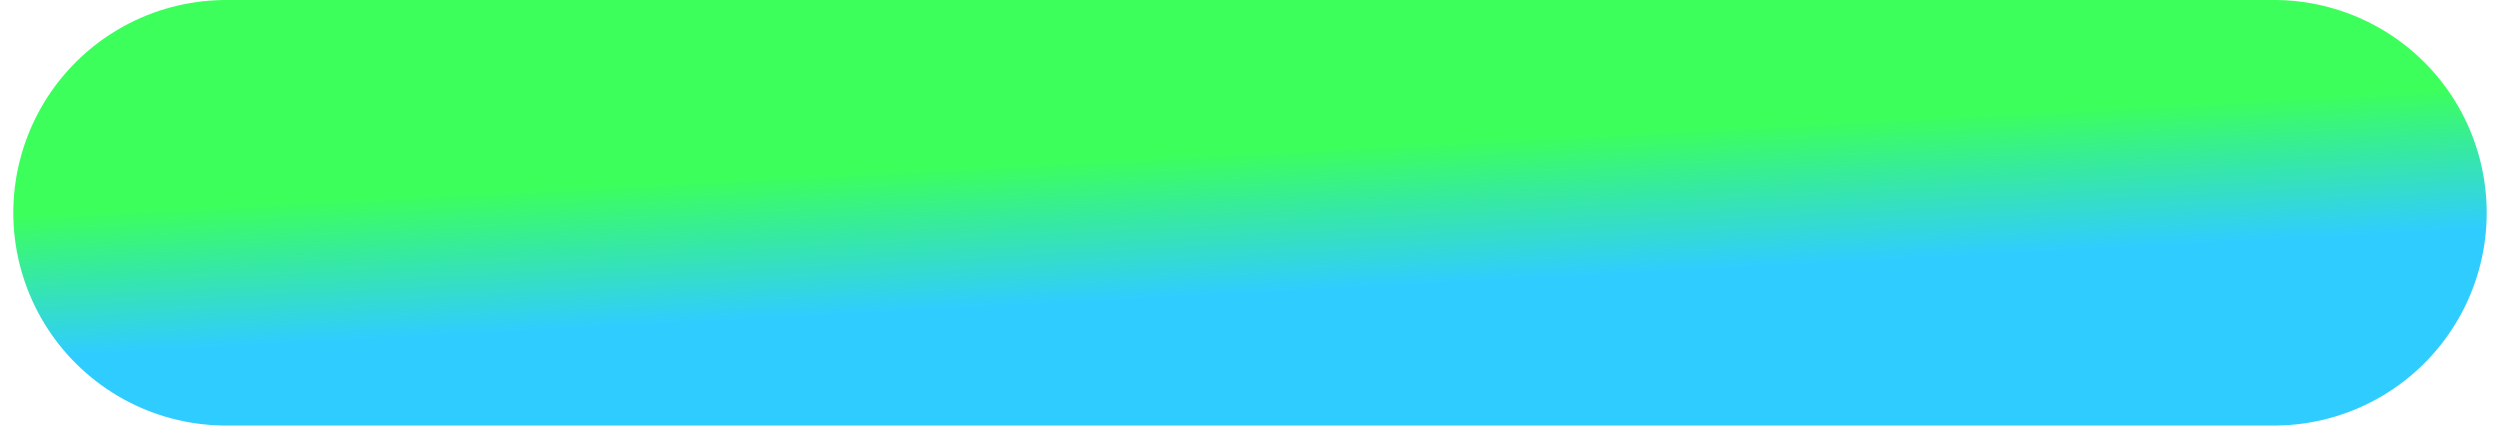
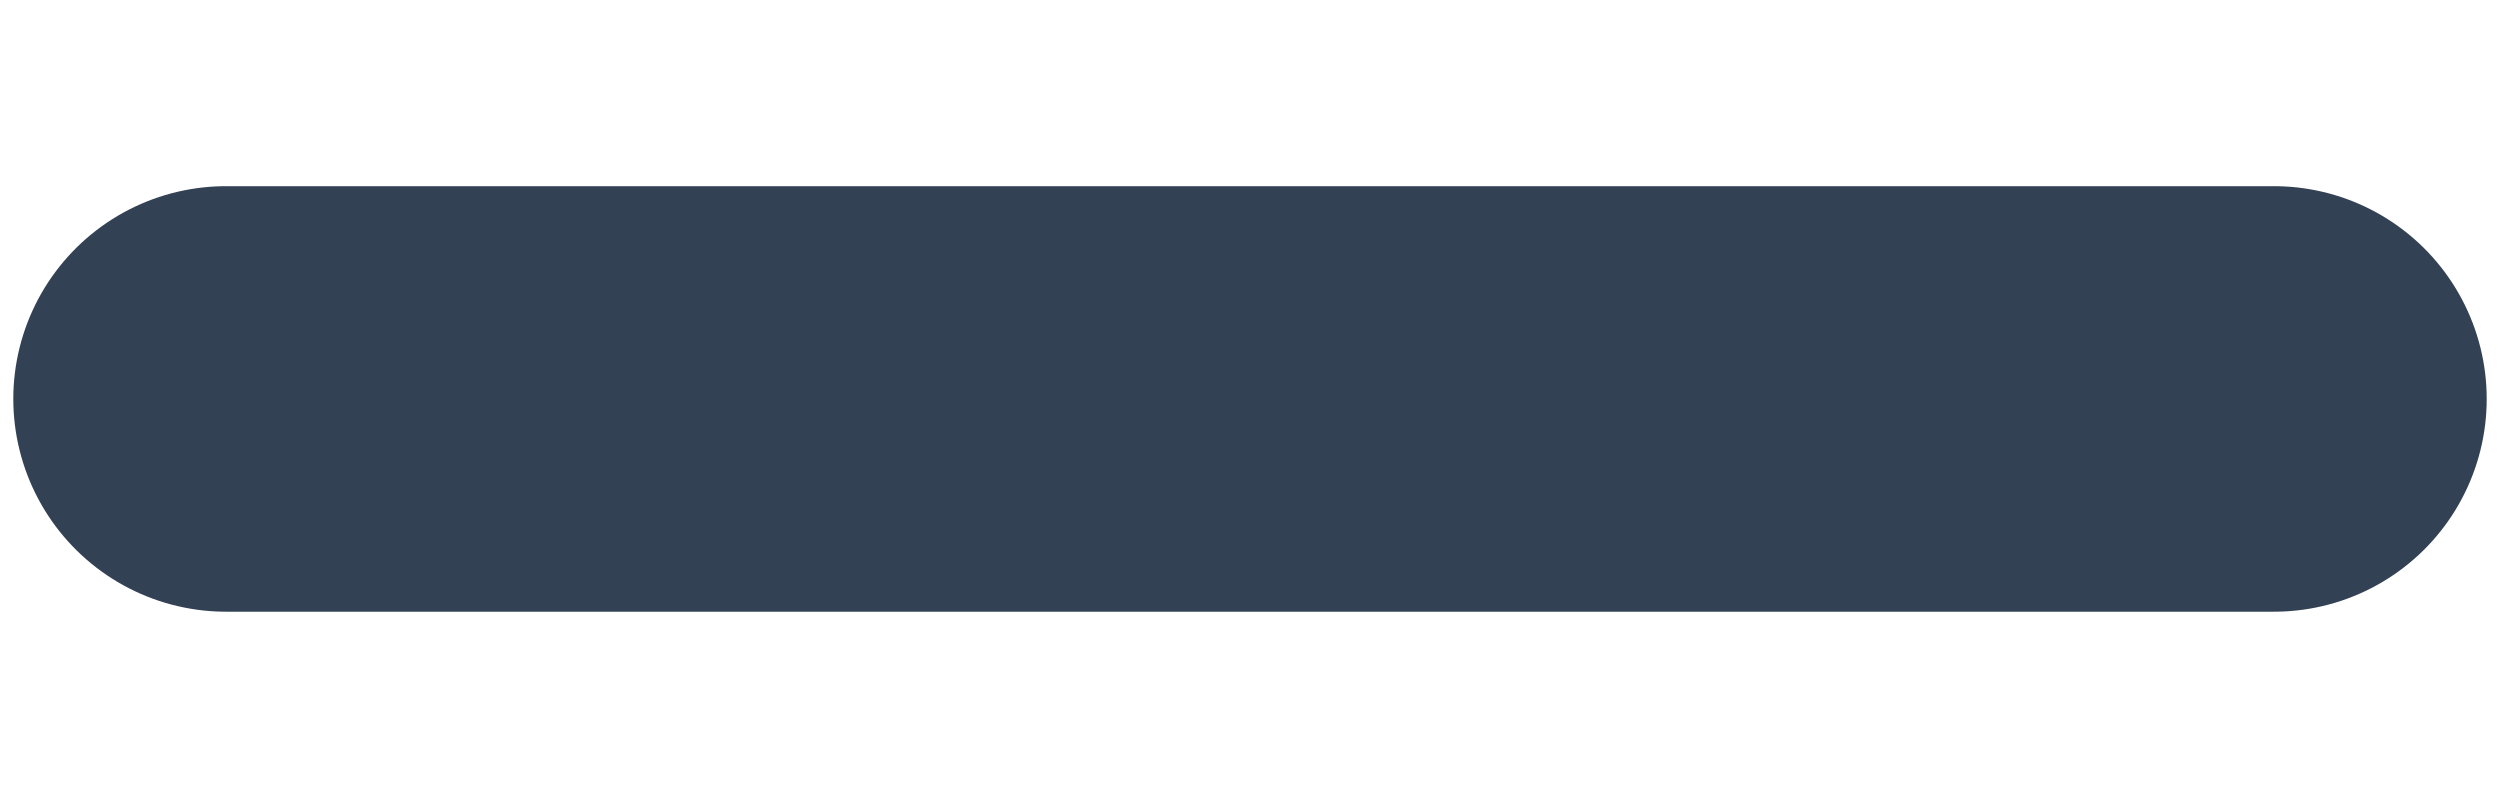
- <svg xmlns="http://www.w3.org/2000/svg" width="94" height="16" viewBox="0 0 94 16" fill="none">
+ <svg xmlns="http://www.w3.org/2000/svg" width="94" height="30" viewBox="0 0 94 16" fill="none">
  <path d="M8.5 8H85.5" stroke="url(#paint0_linear_2_37580)" stroke-width="16" stroke-linecap="round" />
  <defs>
    <linearGradient id="paint0_linear_2_37580" x1="2.526" y1="8" x2="2.804" y2="13.326" gradientUnits="userSpaceOnUse">
-       <stop stop-color="#3CFF5B" />
-       <stop offset="1" stop-color="#2FCDFF" />
+       <stop stop-color="#334155" />
+       <stop offset="1" stop-color="#334155" />
    </linearGradient>
  </defs>
</svg>
